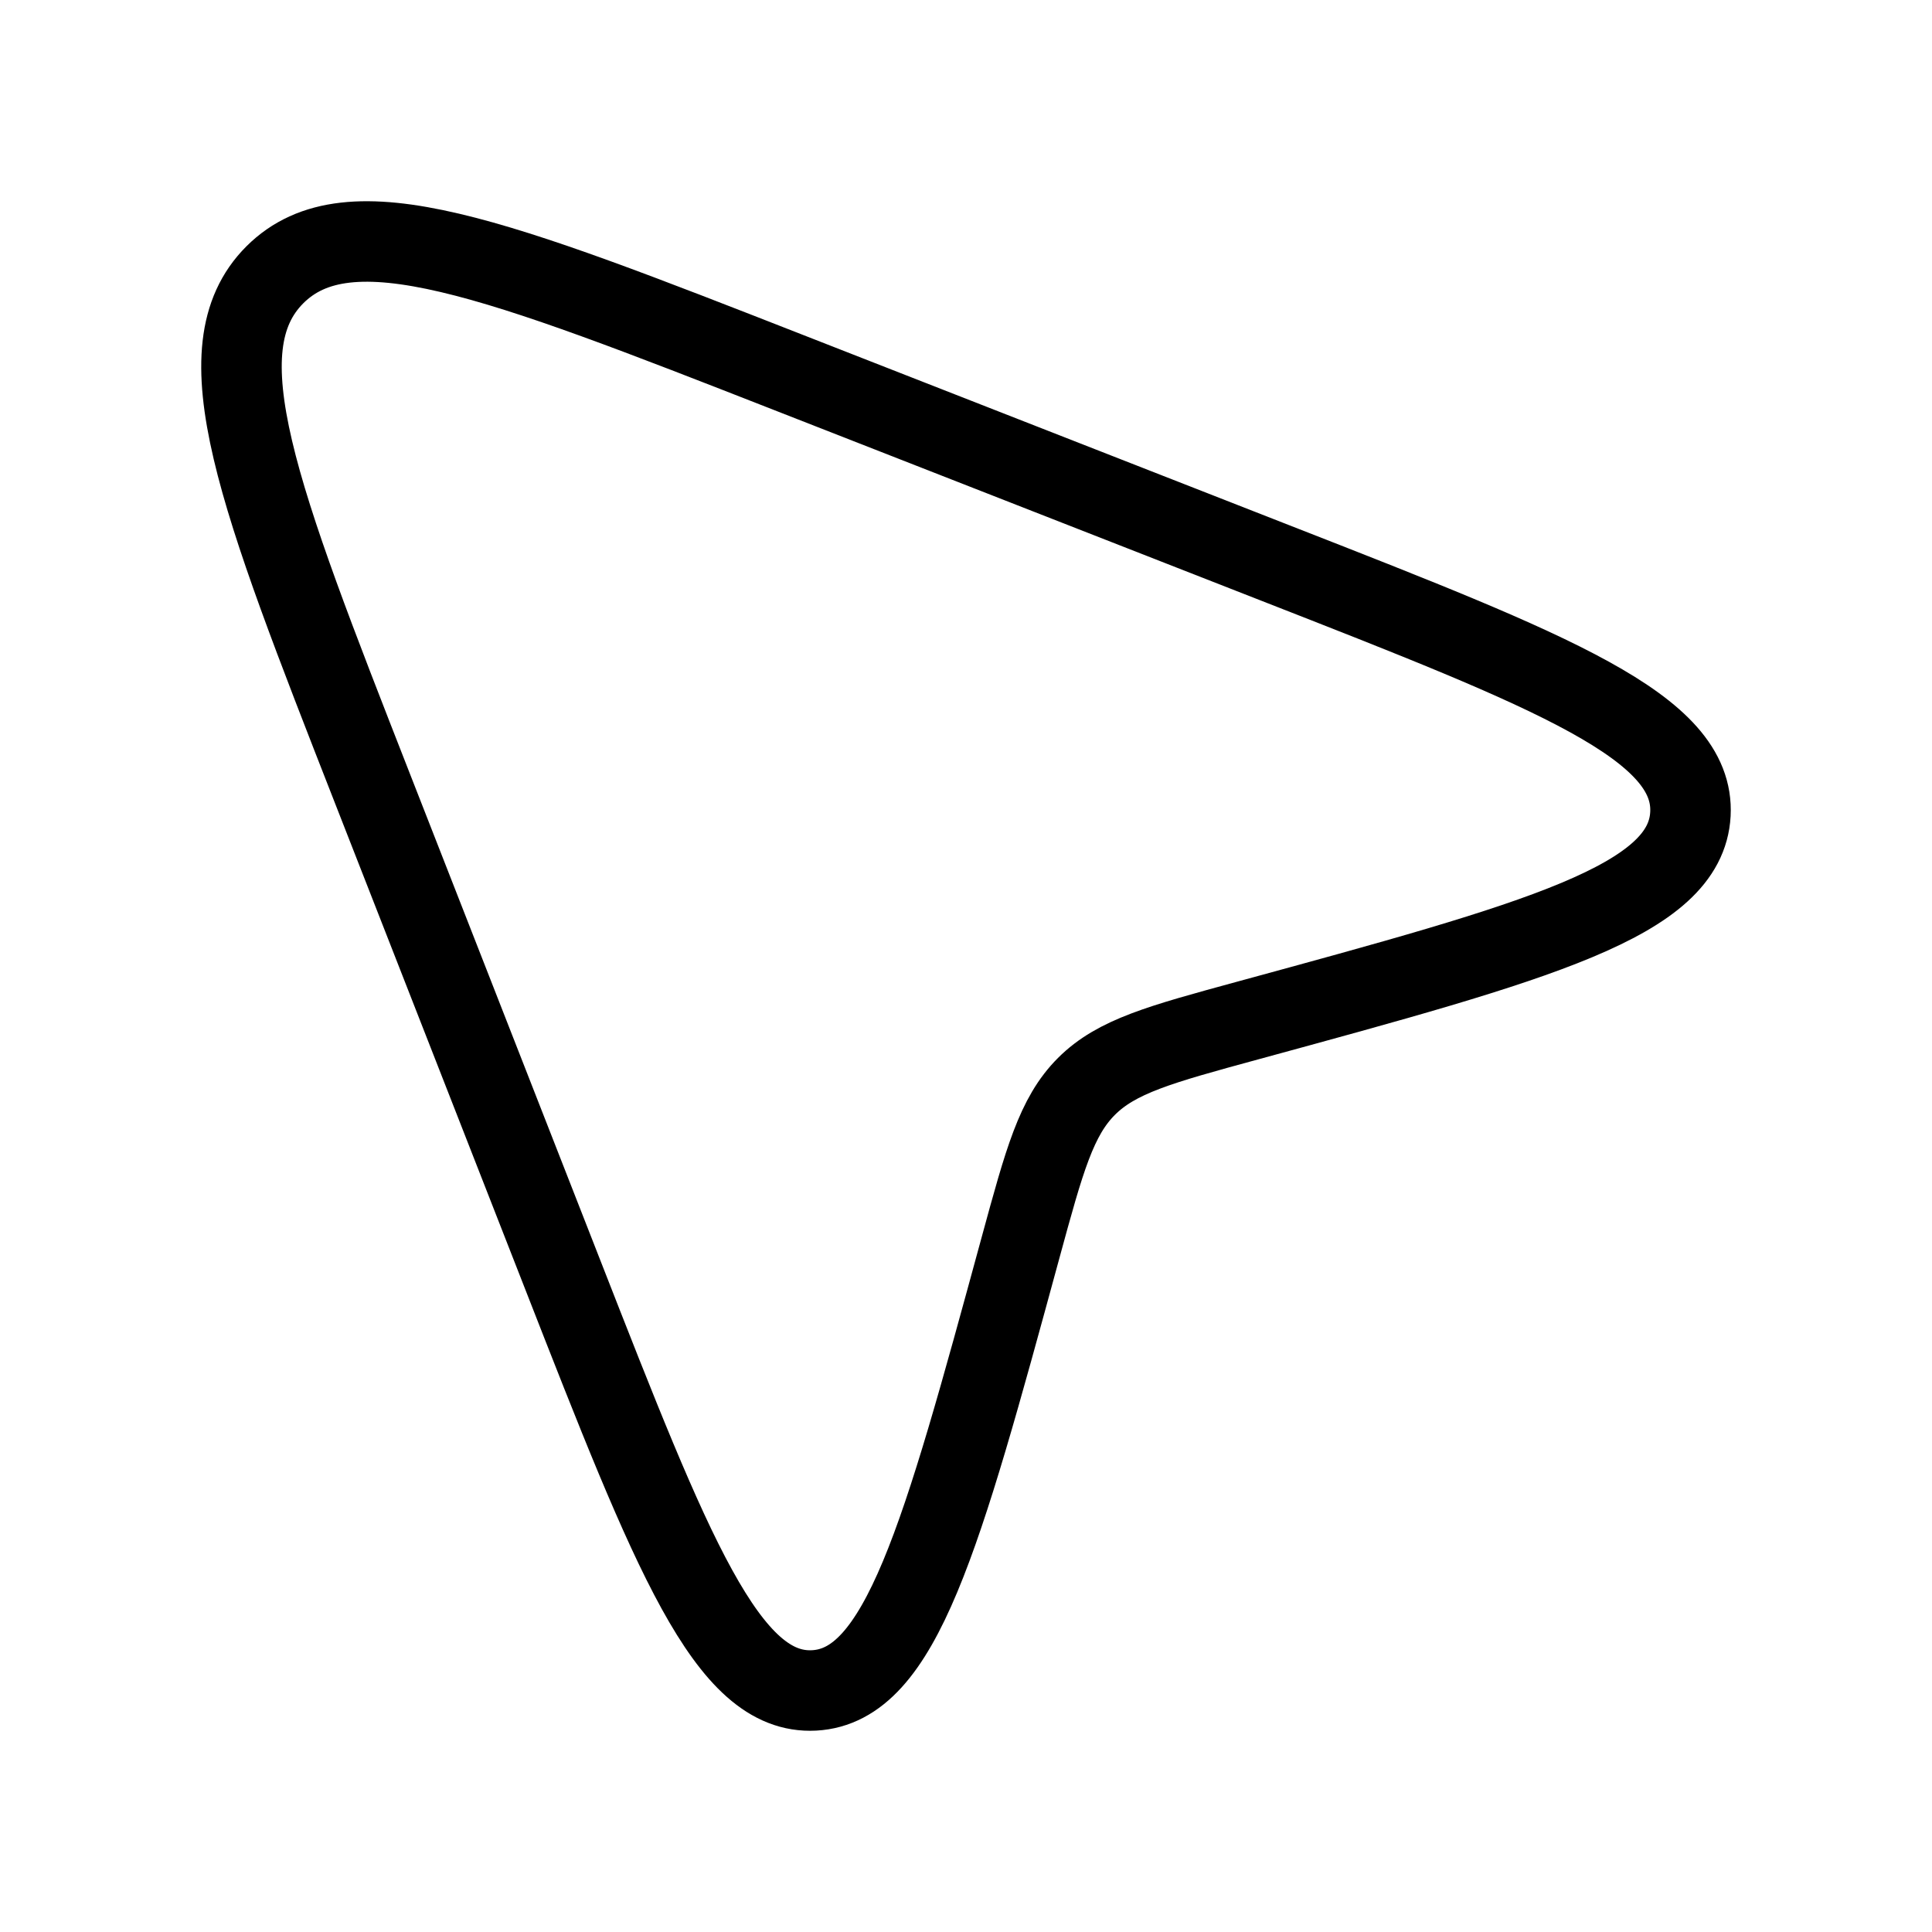
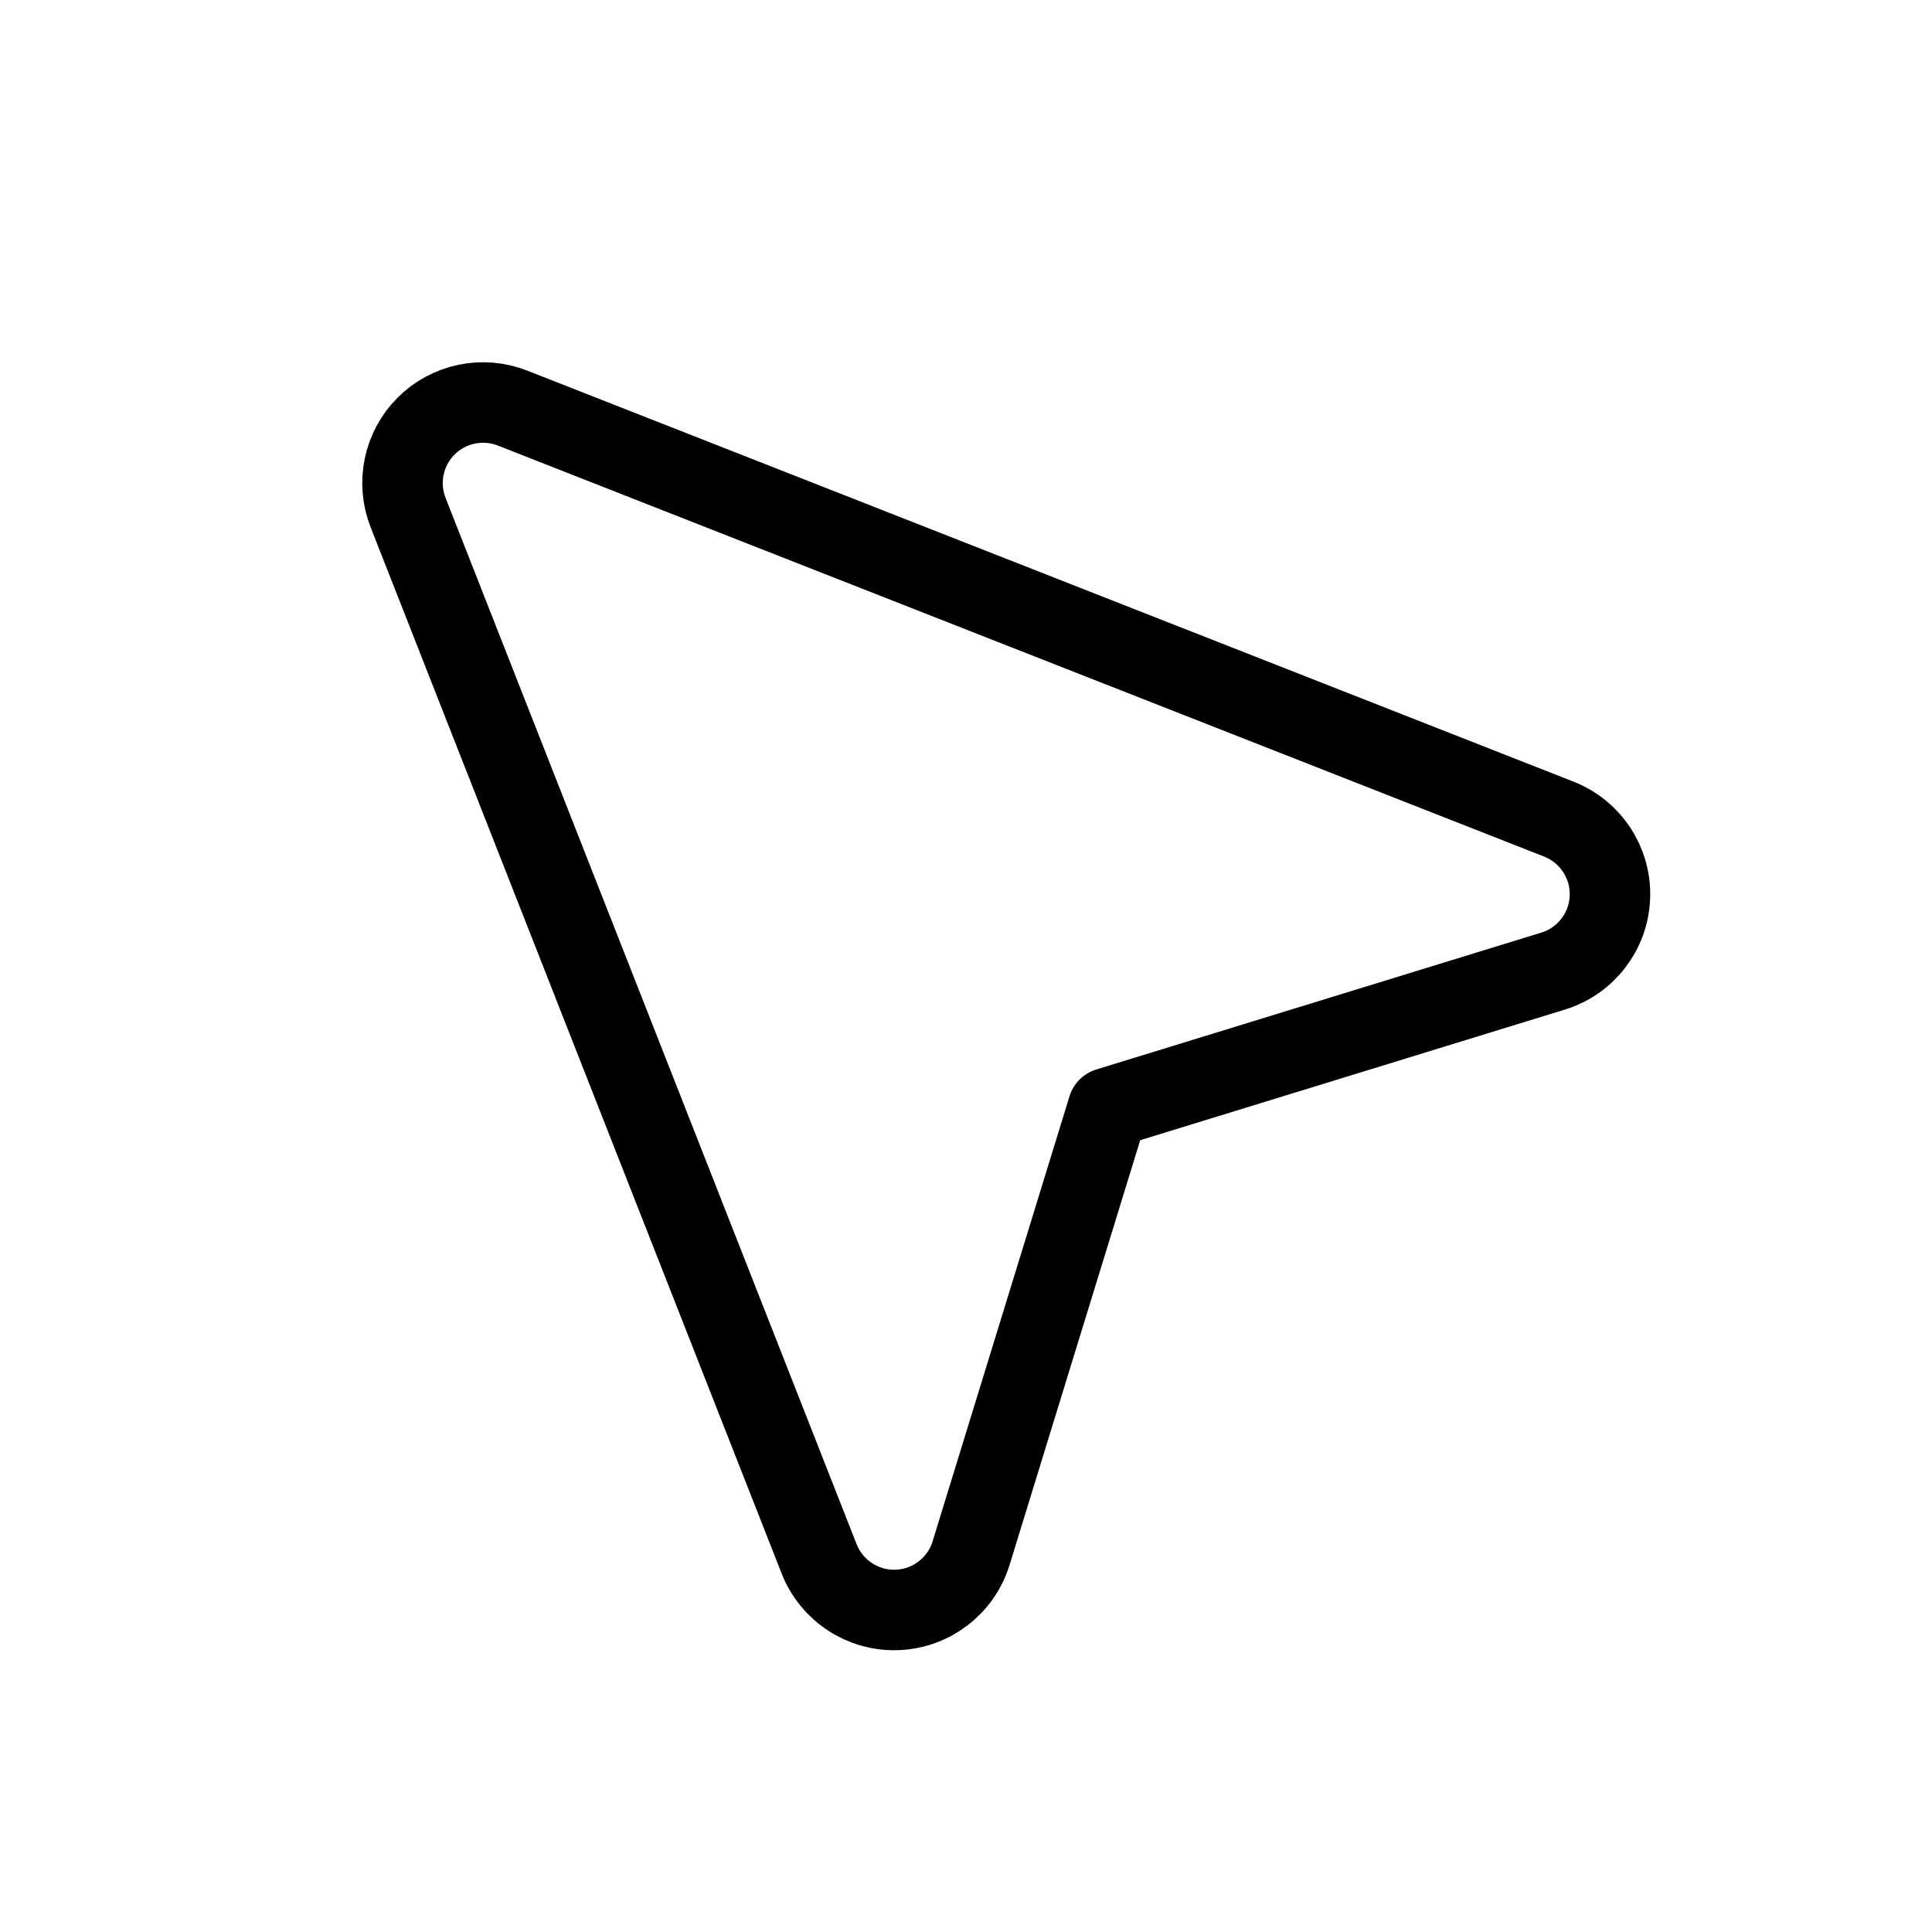
<svg xmlns="http://www.w3.org/2000/svg" width="24" height="24" viewBox="0 0 24 24" fill="none">
  <g id="tools-move[interface,toolbar]">
-     <path id="Vector" d="M9.803 4.63L15.836 6.991C19.316 8.352 21.056 9.033 20.999 10.113C20.941 11.193 19.125 11.689 15.493 12.679C14.412 12.974 13.871 13.121 13.496 13.496C13.121 13.871 12.974 14.412 12.679 15.493C11.689 19.125 11.193 20.941 10.113 20.999C9.033 21.056 8.352 19.316 6.991 15.836L4.63 9.803C3.204 6.159 2.491 4.338 3.414 3.414C4.338 2.491 6.159 3.204 9.803 4.63Z" stroke="black" stroke-linejoin="round" />
+     <path id="Union" d="M19.294 12.063C19.7 11.938 19.983 11.57 19.999 11.145C20.015 10.72 19.761 10.332 19.366 10.176L6.366 5.069C5.995 4.924 5.574 5.012 5.293 5.293C5.012 5.574 4.924 5.995 5.069 6.366L10.176 19.366C10.332 19.761 10.72 20.015 11.145 19.999C11.57 19.983 11.938 19.7 12.063 19.294L13.764 13.764L19.294 12.063Z" stroke="black" stroke-linejoin="round" />
  </g>
</svg>
